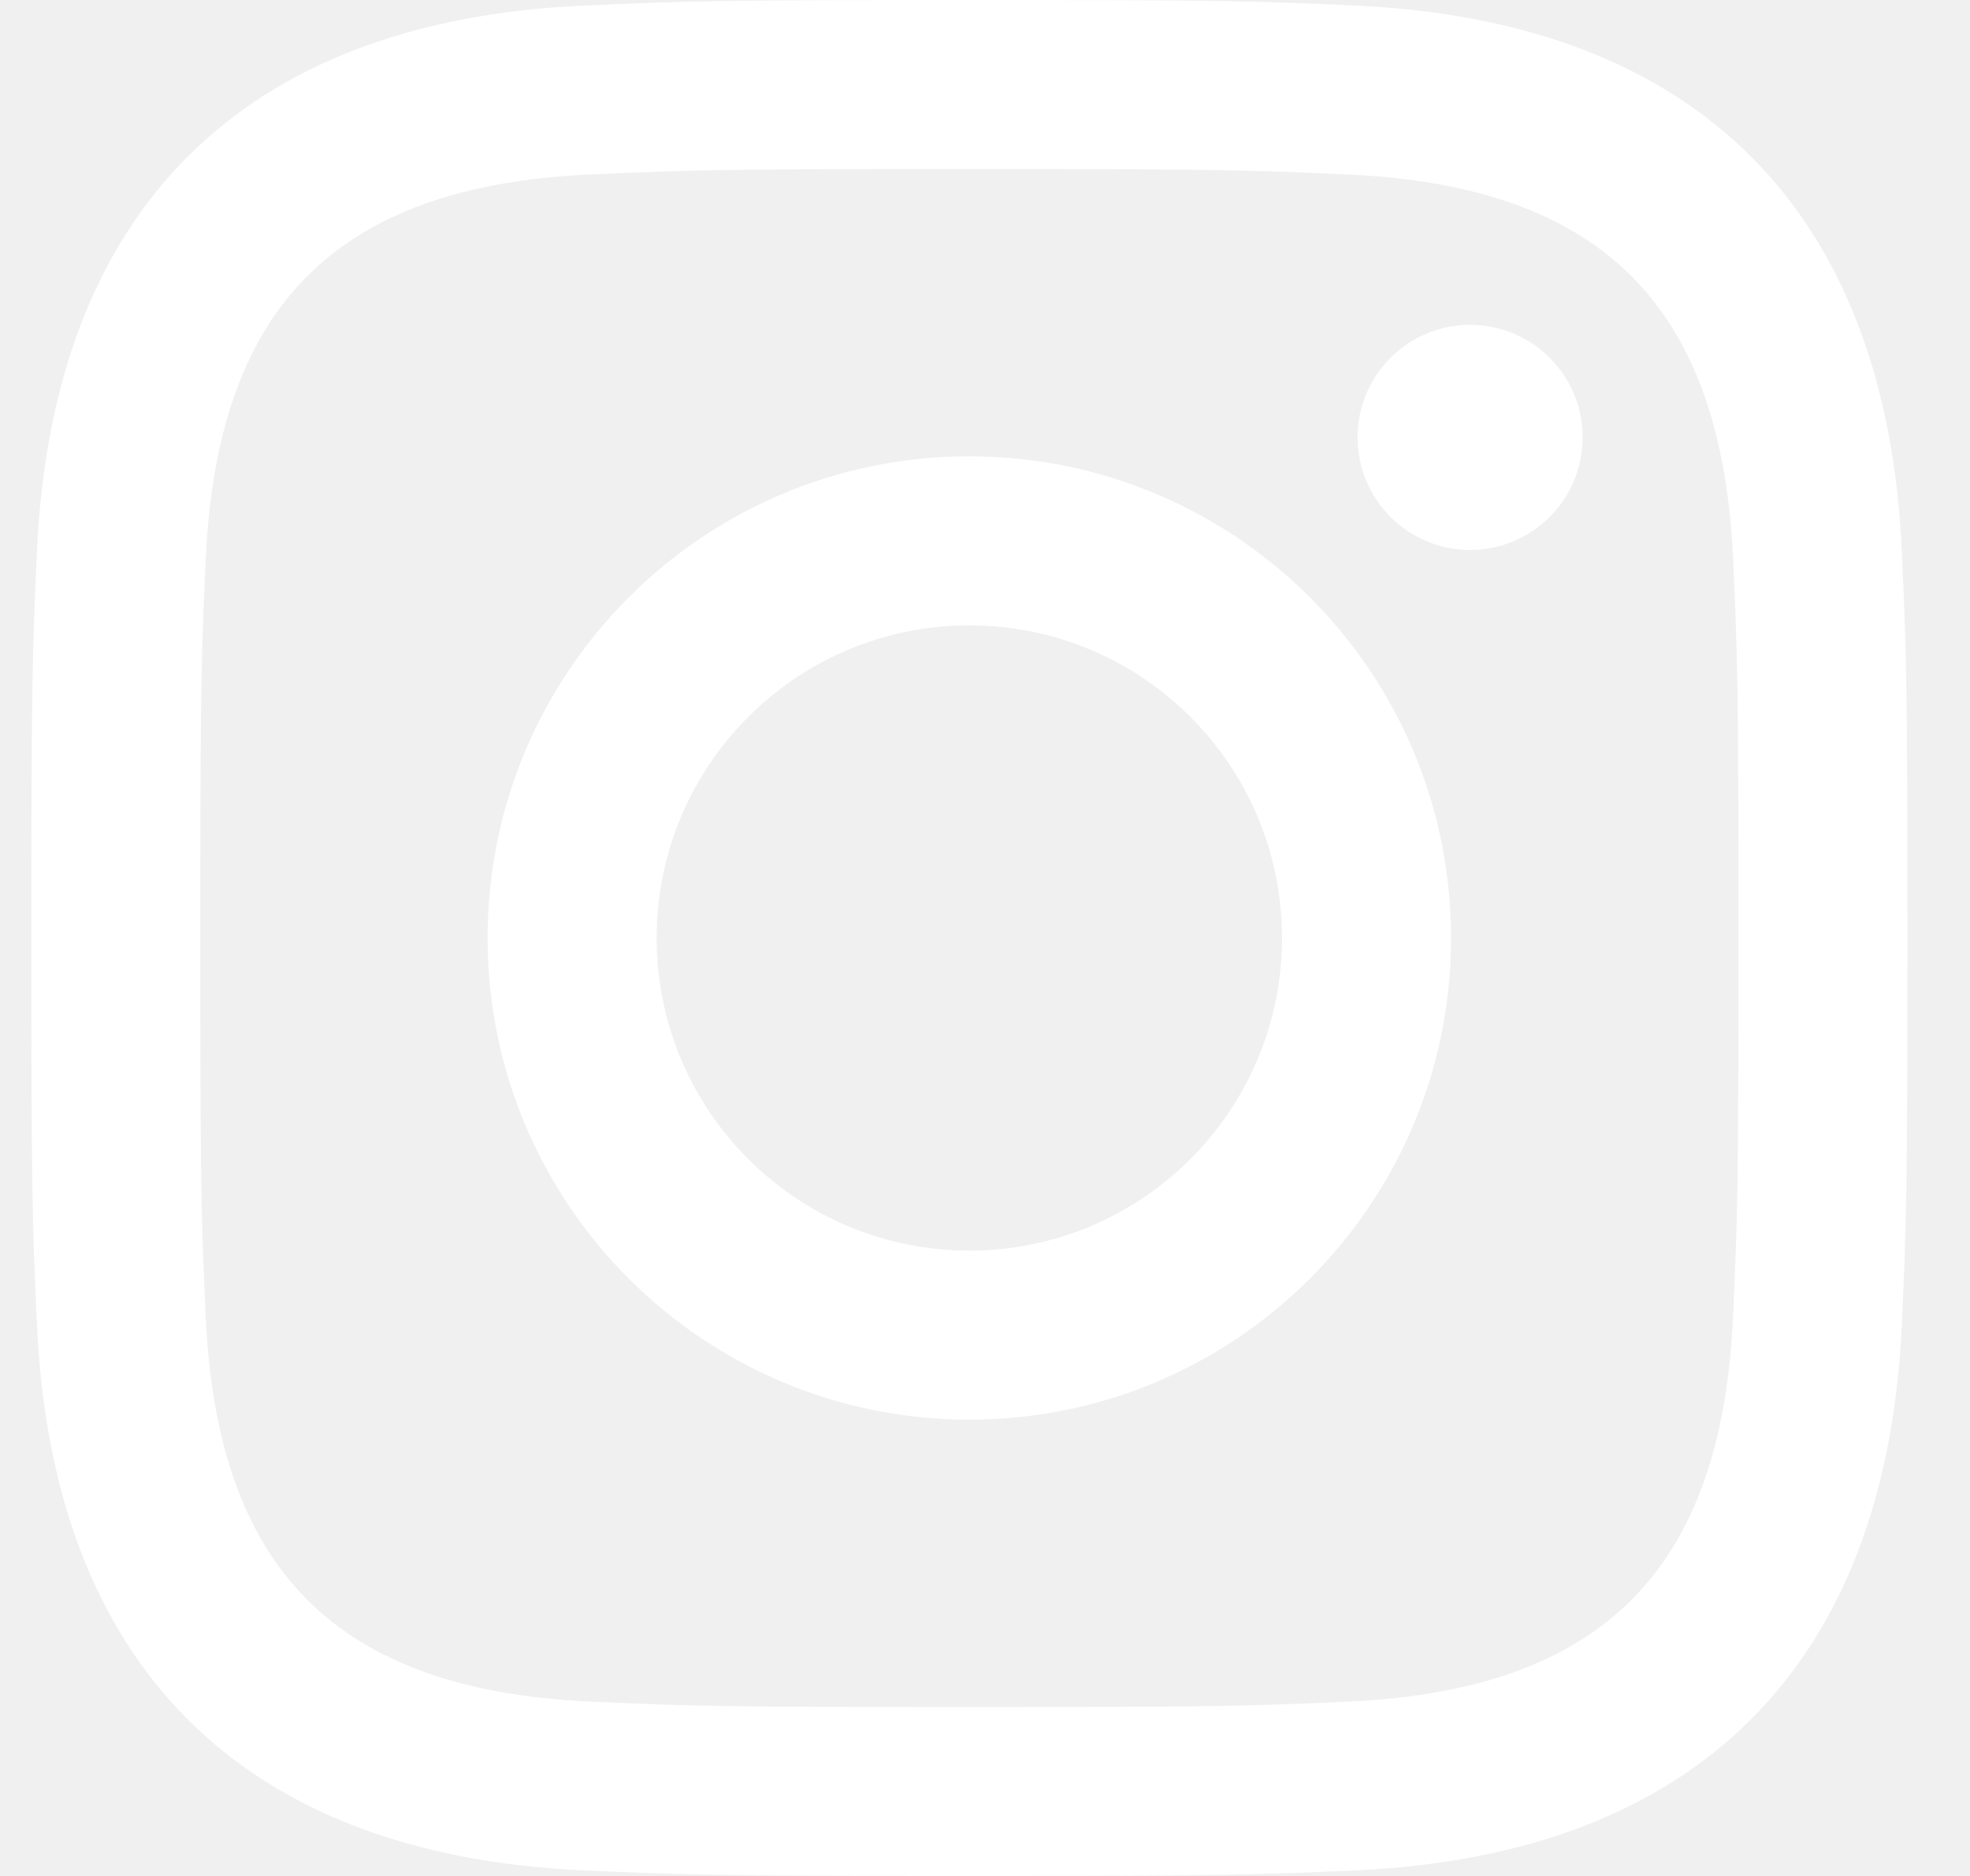
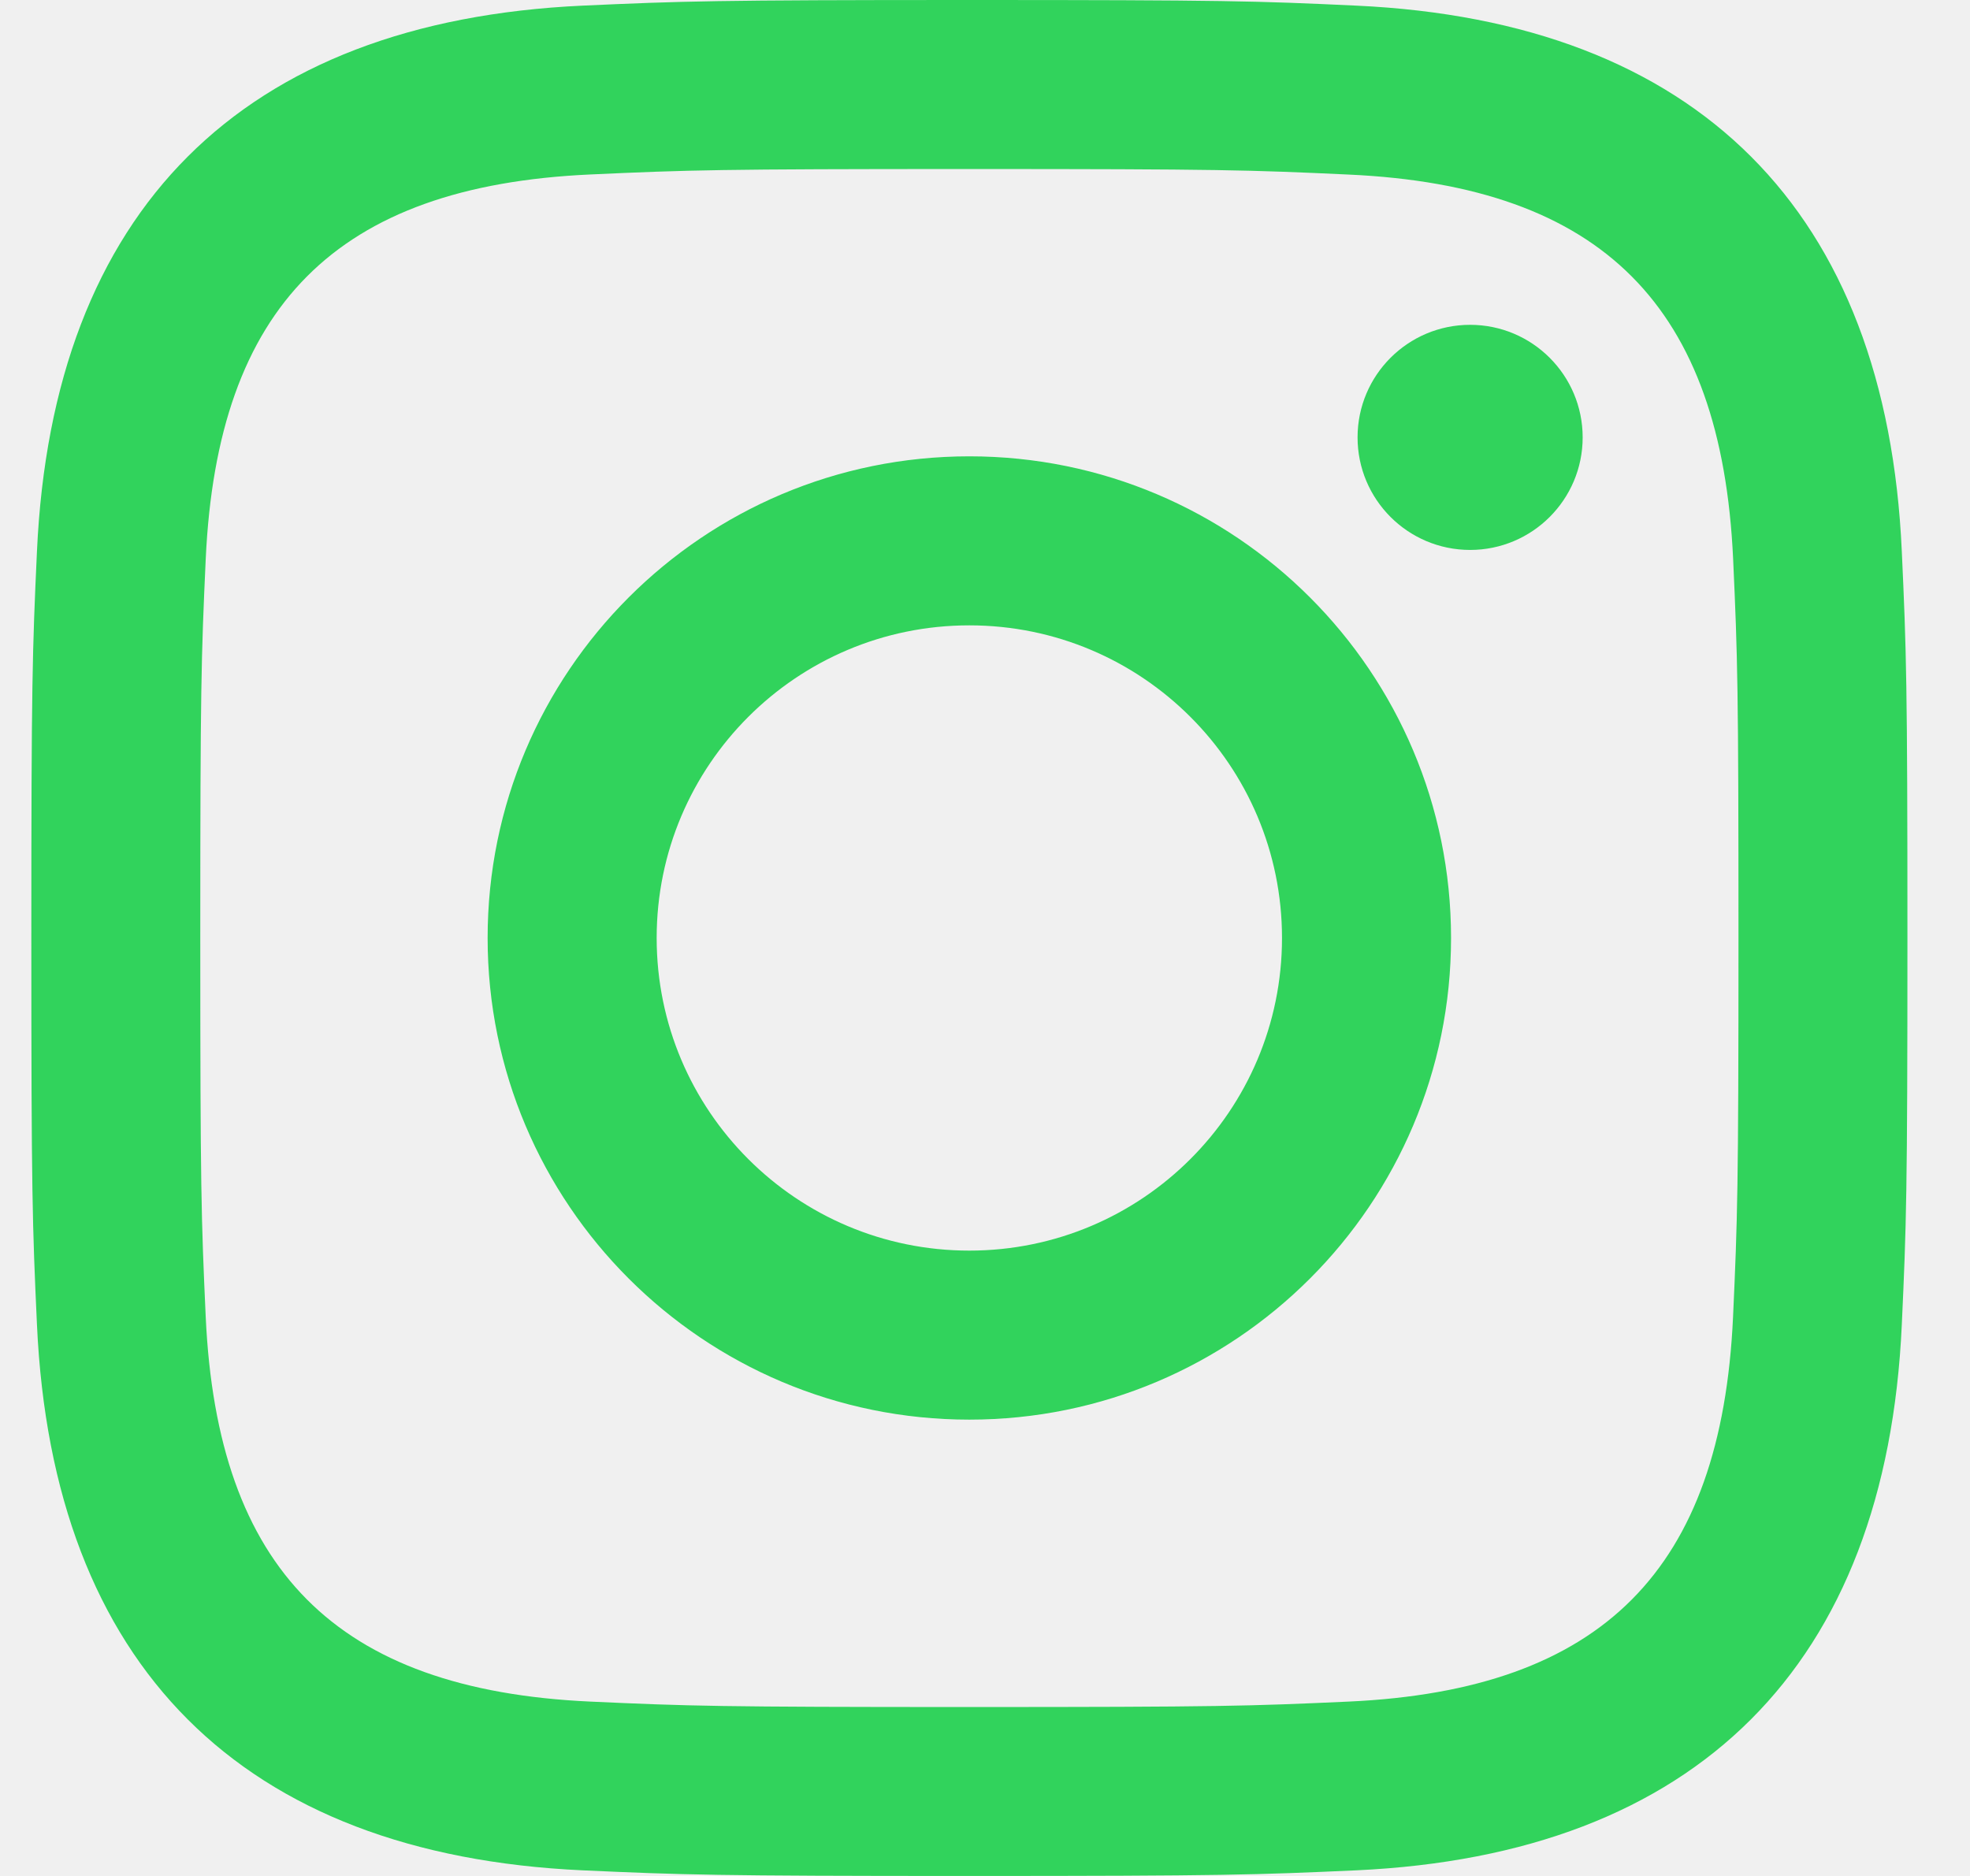
<svg xmlns="http://www.w3.org/2000/svg" width="21" height="20">
-   <path fill="#FFF" d="M10.333 1.802c2.67 0 2.987.01 4.042.059 2.71.123 3.976 1.409 4.1 4.099.048 1.054.057 1.37.057 4.04 0 2.672-.01 2.988-.058 4.042-.124 2.687-1.386 3.975-4.099 4.099-1.055.048-1.37.058-4.042.058-2.67 0-2.986-.01-4.04-.058-2.717-.124-3.976-1.416-4.1-4.1-.048-1.054-.058-1.37-.058-4.041 0-2.67.01-2.986.058-4.04.124-2.69 1.387-3.977 4.1-4.1 1.054-.048 1.37-.058 4.04-.058zm0-1.802C7.618 0 7.278.012 6.211.06 2.579.227.56 2.242.394 5.877.345 6.944.334 7.284.334 10s.011 3.057.06 4.123c.166 3.632 2.181 5.65 5.816 5.817 1.068.048 1.408.06 4.123.06 2.716 0 3.057-.012 4.124-.06 3.628-.167 5.651-2.182 5.816-5.817.049-1.066.06-1.407.06-4.123s-.011-3.056-.06-4.122C20.11 2.249 18.093.228 14.458.06 13.39.01 13.049 0 10.333 0zm0 4.865a5.135 5.135 0 100 10.27 5.135 5.135 0 000-10.27zm0 8.468a3.333 3.333 0 110-6.666 3.333 3.333 0 010 6.666zm5.339-9.87a1.2 1.2 0 10-.001 2.4 1.2 1.2 0 000-2.4z" />
+   <path fill="hsl(136, 65%, 51%)" d="M10.333 1.802c2.67 0 2.987.01 4.042.059 2.71.123 3.976 1.409 4.1 4.099.048 1.054.057 1.37.057 4.04 0 2.672-.01 2.988-.058 4.042-.124 2.687-1.386 3.975-4.099 4.099-1.055.048-1.37.058-4.042.058-2.67 0-2.986-.01-4.04-.058-2.717-.124-3.976-1.416-4.1-4.1-.048-1.054-.058-1.37-.058-4.041 0-2.67.01-2.986.058-4.04.124-2.69 1.387-3.977 4.1-4.1 1.054-.048 1.37-.058 4.04-.058zm0-1.802C7.618 0 7.278.012 6.211.06 2.579.227.56 2.242.394 5.877.345 6.944.334 7.284.334 10s.011 3.057.06 4.123c.166 3.632 2.181 5.65 5.816 5.817 1.068.048 1.408.06 4.123.06 2.716 0 3.057-.012 4.124-.06 3.628-.167 5.651-2.182 5.816-5.817.049-1.066.06-1.407.06-4.123s-.011-3.056-.06-4.122C20.11 2.249 18.093.228 14.458.06 13.39.01 13.049 0 10.333 0zm0 4.865a5.135 5.135 0 100 10.27 5.135 5.135 0 000-10.27zm0 8.468a3.333 3.333 0 110-6.666 3.333 3.333 0 010 6.666zm5.339-9.87a1.2 1.2 0 10-.001 2.4 1.2 1.2 0 000-2.4z" />
</svg>
